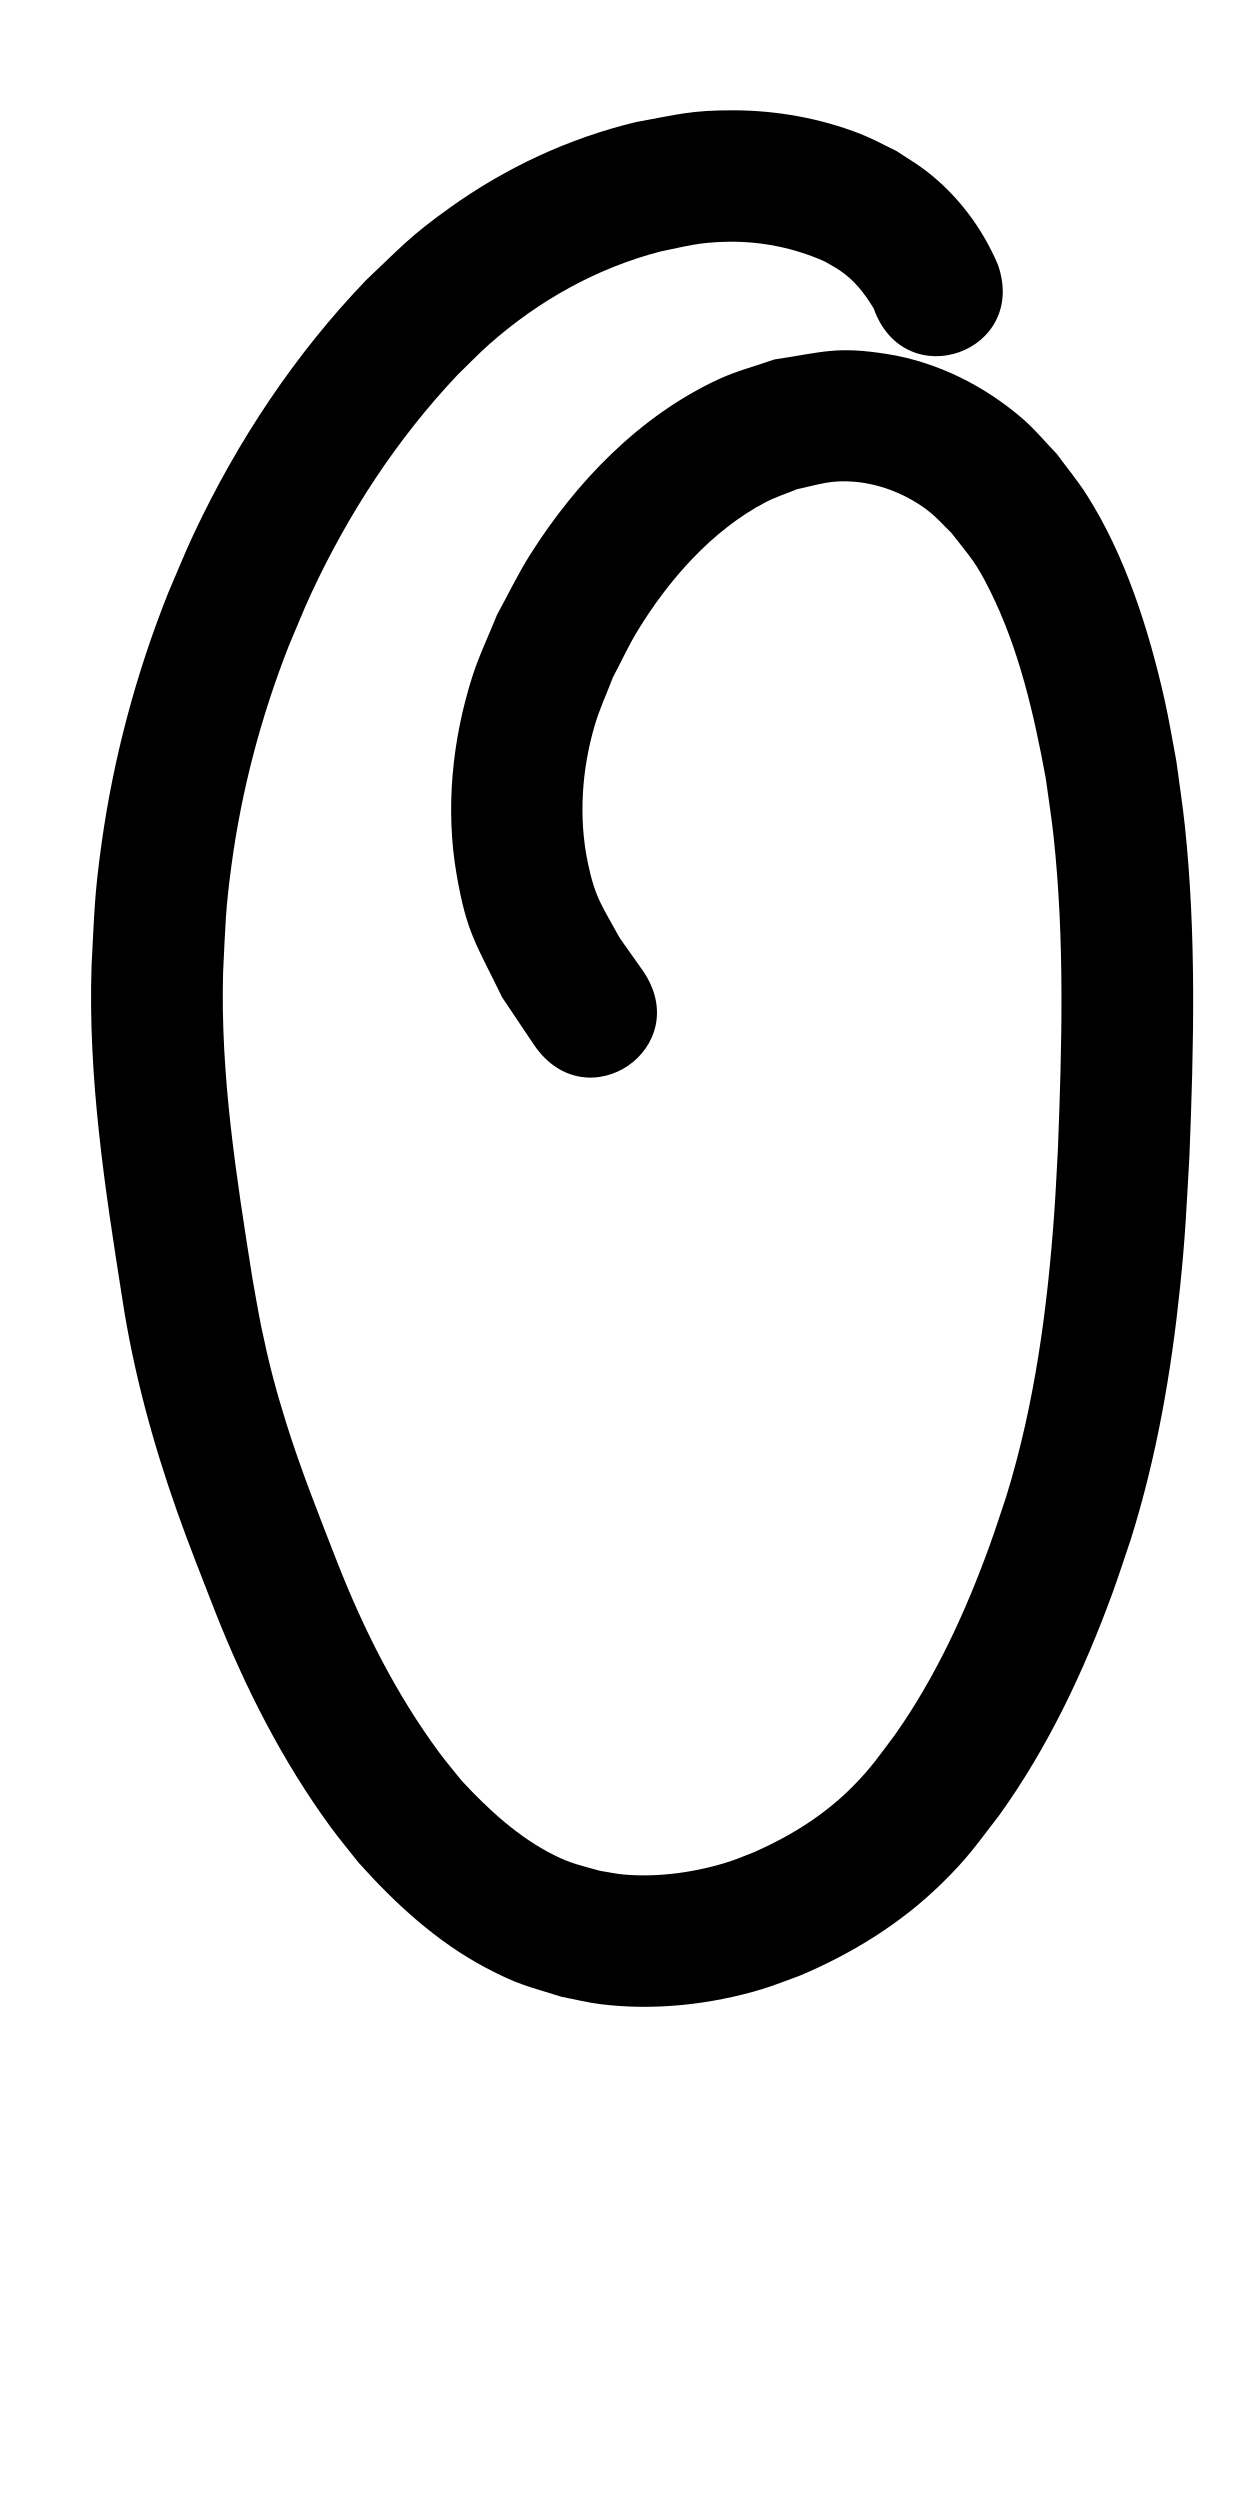
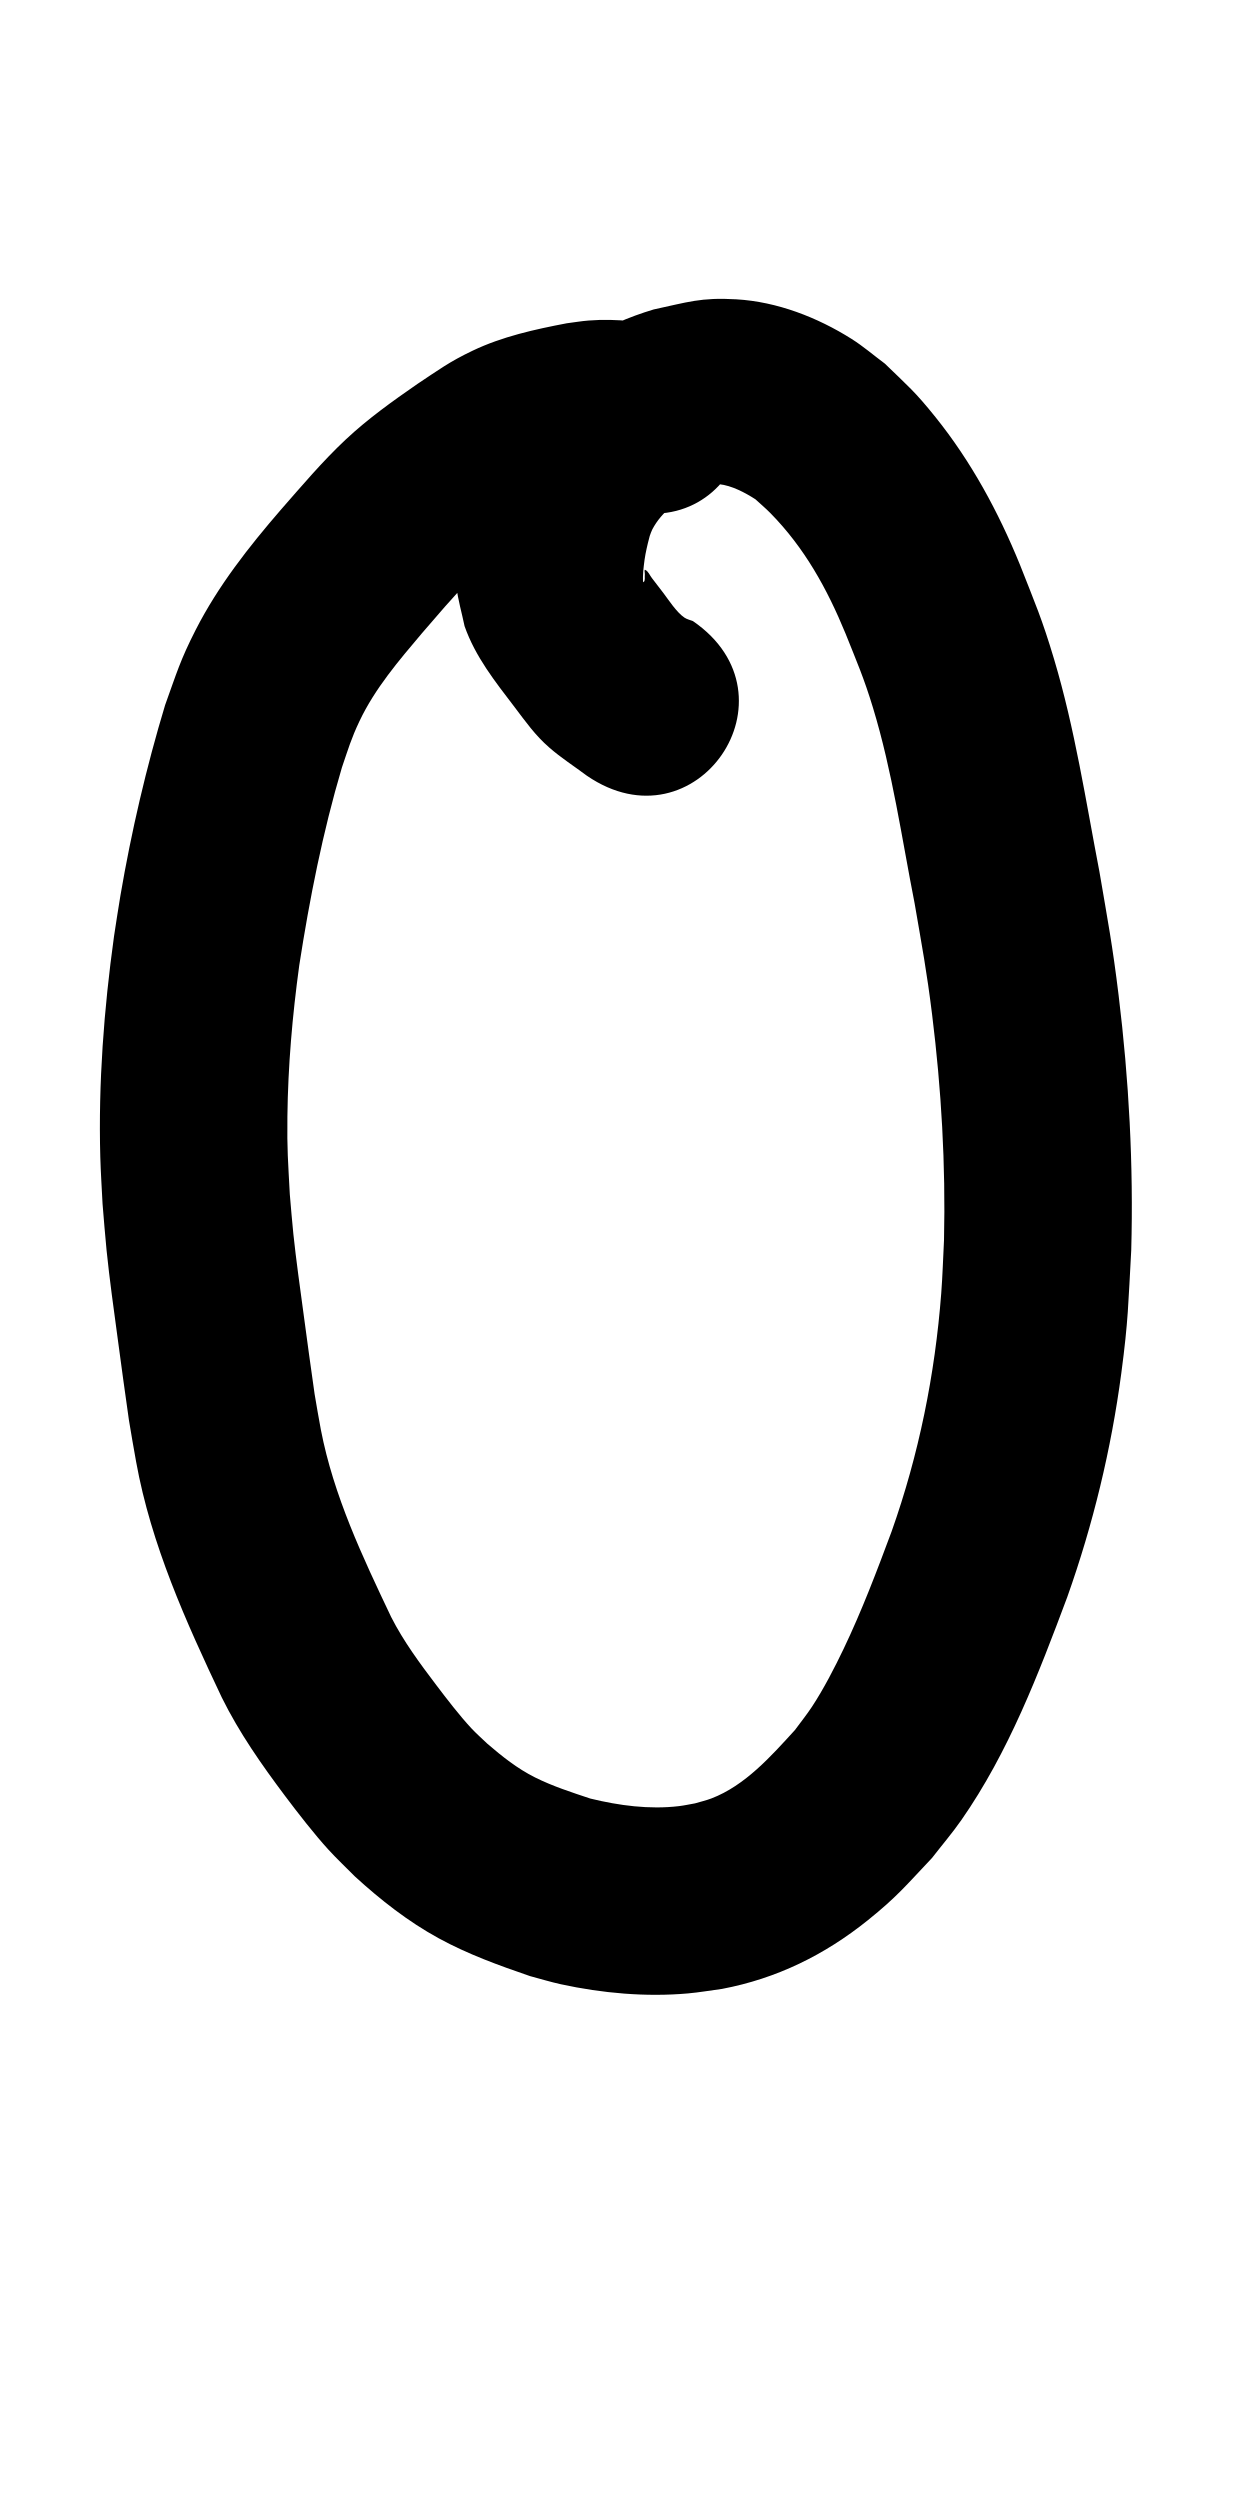
<svg xmlns="http://www.w3.org/2000/svg" width="500" height="1000">
-   <path d="m 399.126,105.775 c -6.234,-14.58 -15.927,-27.55 -28.512,-37.296 -3.828,-2.965 -8.039,-5.4 -12.058,-8.1 -4.754,-2.257 -9.364,-4.848 -14.263,-6.772 -16.003,-6.285 -33.594,-9.437 -50.769,-9.483 -17.285,-0.046 -22.076,1.628 -39.125,4.701 -26.9,6.474 -52.059,18.212 -74.546,34.31 -15.761,11.282 -19.146,15.413 -33.293,28.795 -28.551,29.709 -51.519,64.331 -69.038,101.581 -3.737,7.946 -6.974,16.117 -10.461,24.175 -12.721,32.083 -21.681,65.542 -26.435,99.73 -2.944,21.169 -2.849,27.535 -3.993,48.694 -1.508,44.822 5.312,89.236 12.281,133.354 4.424,29.04 12.135,57.405 21.9,85.075 4.517,12.8 10.121,26.931 15.045,39.6 12.014,30.542 26.96,60.108 46.377,86.662 3.583,4.9 7.498,9.547 11.247,14.32 14.645,16.356 31.26,31.63 50.822,41.974 12.961,6.853 16.542,7.292 30.405,11.652 5.215,0.981 10.377,2.3 15.644,2.944 21.391,2.618 43.851,0.183 64.438,-6.017 5.167,-1.556 10.163,-3.636 15.244,-5.455 20.796,-8.791 40.117,-20.727 56.34,-36.53 10.825,-10.545 14.192,-15.779 23.423,-27.728 19.393,-27.04 33.697,-57.319 45.099,-88.491 2.663,-7.28 5.008,-14.673 7.512,-22.01 10.195,-32.561 16.054,-66.271 19.573,-100.158 2.198,-21.16 2.54,-31.265 3.768,-52.471 1.772,-44.168 2.854,-88.564 -1.817,-132.607 -0.918,-8.659 -2.276,-17.266 -3.414,-25.899 -1.569,-8.166 -2.88,-16.387 -4.706,-24.499 -6.289,-27.93 -15.679,-57.601 -31.146,-81.917 -3.621,-5.693 -7.966,-10.891 -11.949,-16.336 -4.497,-4.642 -8.612,-9.688 -13.492,-13.927 -15.331,-13.316 -34.468,-22.938 -54.645,-26.082 -19.955,-3.109 -25.046,-0.77 -44.867,2.228 -7.41,2.627 -15.095,4.581 -22.231,7.883 -31.653,14.644 -57.113,41.151 -75.508,70.305 -4.859,7.701 -8.777,15.956 -13.165,23.935 -3.311,8.29 -7.234,16.361 -9.934,24.87 -7.986,25.167 -10.762,52.582 -6.287,78.724 4.104,23.976 7.885,27.945 18.32,49.519 4.271,6.365 8.542,12.729 12.813,19.094 21.065,30.726 64.518,0.935 43.453,-29.791 v 0 c -3.091,-4.373 -6.181,-8.746 -9.272,-13.119 -6.977,-12.8 -9.838,-15.833 -12.845,-30.458 -3.694,-17.971 -2.303,-37.277 2.888,-54.791 1.923,-6.487 4.801,-12.651 7.202,-18.977 3.276,-6.188 6.191,-12.581 9.828,-18.564 12.359,-20.33 29.751,-40.219 51.082,-51.443 4.064,-2.138 8.481,-3.524 12.722,-5.286 9.177,-2.002 13.833,-3.806 23.16,-2.982 10.669,0.942 21.597,5.414 29.94,12.096 3.131,2.507 5.779,5.564 8.668,8.346 7.847,10.117 9.753,11.584 15.644,23.499 11.55,23.361 17.396,49.184 22.106,74.627 1.043,7.75 2.288,15.476 3.129,23.25 4.502,41.602 3.346,83.553 1.728,125.279 -0.471,8.246 -0.831,16.5 -1.413,24.739 -2.718,38.486 -7.81,76.981 -19.21,113.953 -2.236,6.603 -4.331,13.256 -6.709,19.81 -9.639,26.566 -21.555,52.499 -37.881,75.66 -6.402,8.498 -9.262,12.908 -16.623,20.393 -11.241,11.431 -24.857,19.938 -39.455,26.406 -3.363,1.285 -6.664,2.745 -10.089,3.855 -13.145,4.259 -28.465,6.422 -42.279,5.183 -3.213,-0.288 -6.375,-0.998 -9.563,-1.496 -7.45,-2.096 -11.428,-2.823 -18.351,-6.288 -14.164,-7.091 -26.106,-18.102 -36.781,-29.588 -3.024,-3.788 -6.191,-7.465 -9.071,-11.363 -17.163,-23.228 -30.238,-49.214 -40.769,-76.026 -7.194,-18.494 -14.571,-36.948 -20.497,-55.903 -4.214,-13.479 -7.048,-24.381 -9.909,-38.213 -1.352,-6.534 -2.403,-13.128 -3.604,-19.691 -6.404,-40.488 -12.87,-81.232 -11.708,-122.37 0.941,-18.605 0.84,-24.199 3.35,-42.801 4.048,-30.004 11.804,-59.373 22.858,-87.554 3.02,-7.06 5.821,-14.217 9.059,-21.179 14.843,-31.915 34.24,-61.692 58.436,-87.305 4.227,-4.087 8.279,-8.363 12.682,-12.26 19.765,-17.498 42.996,-30.522 68.583,-37.183 11.051,-2.244 15.102,-3.6 26.217,-3.87 13.571,-0.329 27.155,2.351 39.522,7.904 2.064,1.233 4.206,2.346 6.193,3.7 5.758,3.924 9.752,9.159 13.315,15.023 12.423,35.121 62.092,17.552 49.668,-17.569 z" />
+   <path d="m 269.42,131.631 c -11.042,-2.899 -22.571,-4.311 -33.988,-3.417 -2.932,0.229 -5.837,0.735 -8.755,1.103 -12.829,2.452 -25.747,5.287 -37.612,10.952 -9.43,4.502 -13.54,7.642 -22.131,13.333 -9.949,6.887 -19.815,13.936 -28.663,22.231 -9.3,8.719 -17.56,18.525 -25.953,28.093 -12.846,14.875 -25.068,30.425 -34.037,48.007 -6.224,12.2 -7.619,17.303 -12.236,30.088 -7.545,24.999 -13.487,50.512 -17.884,76.254 -0.923,5.404 -1.703,10.831 -2.554,16.247 -4.034,29.187 -6.292,58.709 -5.492,88.188 0.17,6.282 0.604,12.553 0.907,18.83 0.536,6.204 0.976,12.418 1.609,18.613 1.199,11.718 2.887,23.707 4.461,35.385 0.63,4.672 3.734,27.759 4.472,32.467 0.875,5.583 1.923,11.137 2.884,16.706 6.007,33.181 19.932,63.991 34.259,94.257 6.944,14.08 15.966,26.942 25.358,39.463 4.901,6.534 11.809,15.424 17.317,21.438 3.398,3.71 7.07,7.161 10.605,10.741 10.262,9.372 21.236,17.995 33.464,24.685 11.673,6.386 24.042,10.845 36.574,15.15 4.122,1.088 8.199,2.359 12.365,3.264 16.49,3.584 33.945,5.147 50.788,3.658 4.566,-0.404 9.089,-1.204 13.633,-1.806 21.832,-4.135 41.03,-13.568 58.308,-27.456 11.743,-9.439 15.341,-13.988 25.681,-24.913 3.92,-5.064 8.101,-9.938 11.761,-15.193 18.904,-27.14 30.851,-58.446 42.354,-89.207 10.303,-29.003 17.561,-59.013 21.609,-89.524 2.821,-21.27 2.764,-27.642 3.97,-49.17 0.937,-34.055 -0.922,-68.182 -5.05,-101.994 -2.473,-20.256 -4.259,-29.36 -7.658,-49.34 -5.469,-28.437 -9.83,-57.203 -18.131,-85.011 -4.898,-16.409 -7.553,-22.253 -13.696,-37.907 -8.618,-21.112 -19.474,-41.205 -33.785,-59.019 -8.308,-10.341 -10.832,-12.243 -20.224,-21.37 -4.453,-3.306 -8.665,-6.964 -13.359,-9.918 -13.71,-8.63 -29.72,-14.844 -46.018,-15.809 -14.294,-0.846 -19.599,1.176 -33.101,4.05 -20.128,6.031 -37.589,16.458 -51.808,32.014 -8.181,8.95 -9.101,11.697 -15.269,22.055 -6.651,14.227 -10.995,29.665 -11.832,45.409 -0.201,3.783 -0.463,7.603 -0.012,11.364 0.642,5.353 2.184,10.558 3.277,15.837 4.325,12.303 12.233,22.172 19.984,32.354 4.501,5.912 8.136,11.176 13.928,16.233 4.704,4.107 9.996,7.487 14.994,11.23 43.728,30.006 86.163,-31.834 42.435,-61.84 v 0 c -1.12,-0.455 -2.353,-0.695 -3.359,-1.364 -3.194,-2.123 -6.487,-7.282 -8.426,-9.822 -1.539,-2.017 -3.071,-4.04 -4.633,-6.038 -0.86,-1.1 -1.379,-2.644 -2.633,-3.258 -0.565,-0.277 -0.122,1.252 -0.183,1.878 -0.136,0.987 0.228,2.193 -0.407,2.962 -0.443,0.536 -0.339,-1.363 -0.339,-2.058 2e-5,-1.505 0.171,-3.007 0.339,-4.503 0.394,-3.492 0.827,-5.585 1.615,-8.947 0.228,-0.971 0.5,-1.932 0.749,-2.898 0.347,-0.883 0.599,-1.809 1.042,-2.648 3.795,-7.17 10.551,-12.125 17.963,-15.013 1.587,-0.513 3.204,-0.943 4.762,-1.539 1.26,-0.482 2.452,-1.682 3.959,-1.519 5.071,0.547 10.372,3.354 14.562,6.055 1.988,1.835 4.065,3.576 5.963,5.504 13.65,13.87 22.709,30.29 30.068,48.191 4.584,11.488 7.35,17.731 10.974,29.651 7.778,25.578 11.521,52.149 16.67,78.316 3.023,17.636 4.787,26.701 6.992,44.493 3.704,29.884 5.449,60.049 4.756,90.159 -0.368,7.079 -0.566,14.17 -1.105,21.238 -2.479,32.493 -8.954,64.583 -19.858,95.314 -5.903,15.887 -11.882,31.66 -19.199,46.966 -3.611,7.554 -8.013,16.089 -12.651,23.138 -2.119,3.221 -4.554,6.224 -6.831,9.336 -9.465,10.372 -19.896,22.196 -33.415,27.351 -2.12,0.809 -4.346,1.306 -6.519,1.959 -2.152,0.371 -4.287,0.857 -6.455,1.113 -11.833,1.401 -23.966,-0.221 -35.457,-3.036 -7.45,-2.479 -15.038,-4.923 -22.084,-8.441 -7.04,-3.515 -13.206,-8.412 -19.135,-13.527 -2.108,-2.036 -4.325,-3.964 -6.324,-6.107 -4.649,-4.983 -9.971,-11.912 -14.036,-17.282 -6.577,-8.688 -13.103,-17.487 -18.061,-27.233 -11.465,-24.119 -23.04,-48.565 -28.133,-74.966 -0.834,-4.756 -1.753,-9.497 -2.502,-14.267 -0.737,-4.695 -3.801,-27.507 -4.416,-32.057 -1.366,-10.114 -3.012,-21.799 -4.079,-31.952 -0.552,-5.253 -0.943,-10.522 -1.414,-15.784 -0.713,-13.71 -1.131,-17.5 -0.97,-31.202 0.238,-20.234 2.004,-40.455 4.748,-60.493 4.142,-26.664 9.373,-53.182 17.048,-79.081 2.578,-7.535 3.685,-11.507 7.059,-18.615 6.191,-13.043 15.655,-24.096 24.9,-35.04 6.117,-6.981 12.354,-14.63 18.985,-21.127 6.392,-6.263 13.818,-11.271 21.101,-16.412 3.147,-2.172 6.159,-4.56 9.466,-6.479 5.817,-3.376 12.68,-4.169 19.092,-5.799 0.994,-0.222 1.961,-0.625 2.977,-0.685 2.358,-0.138 4.637,0.453 6.969,0.536 0.09,0.003 -0.138,-0.115 -0.207,-0.173 50.629,15.786 72.954,-55.814 22.325,-71.6 z" />
</svg>
